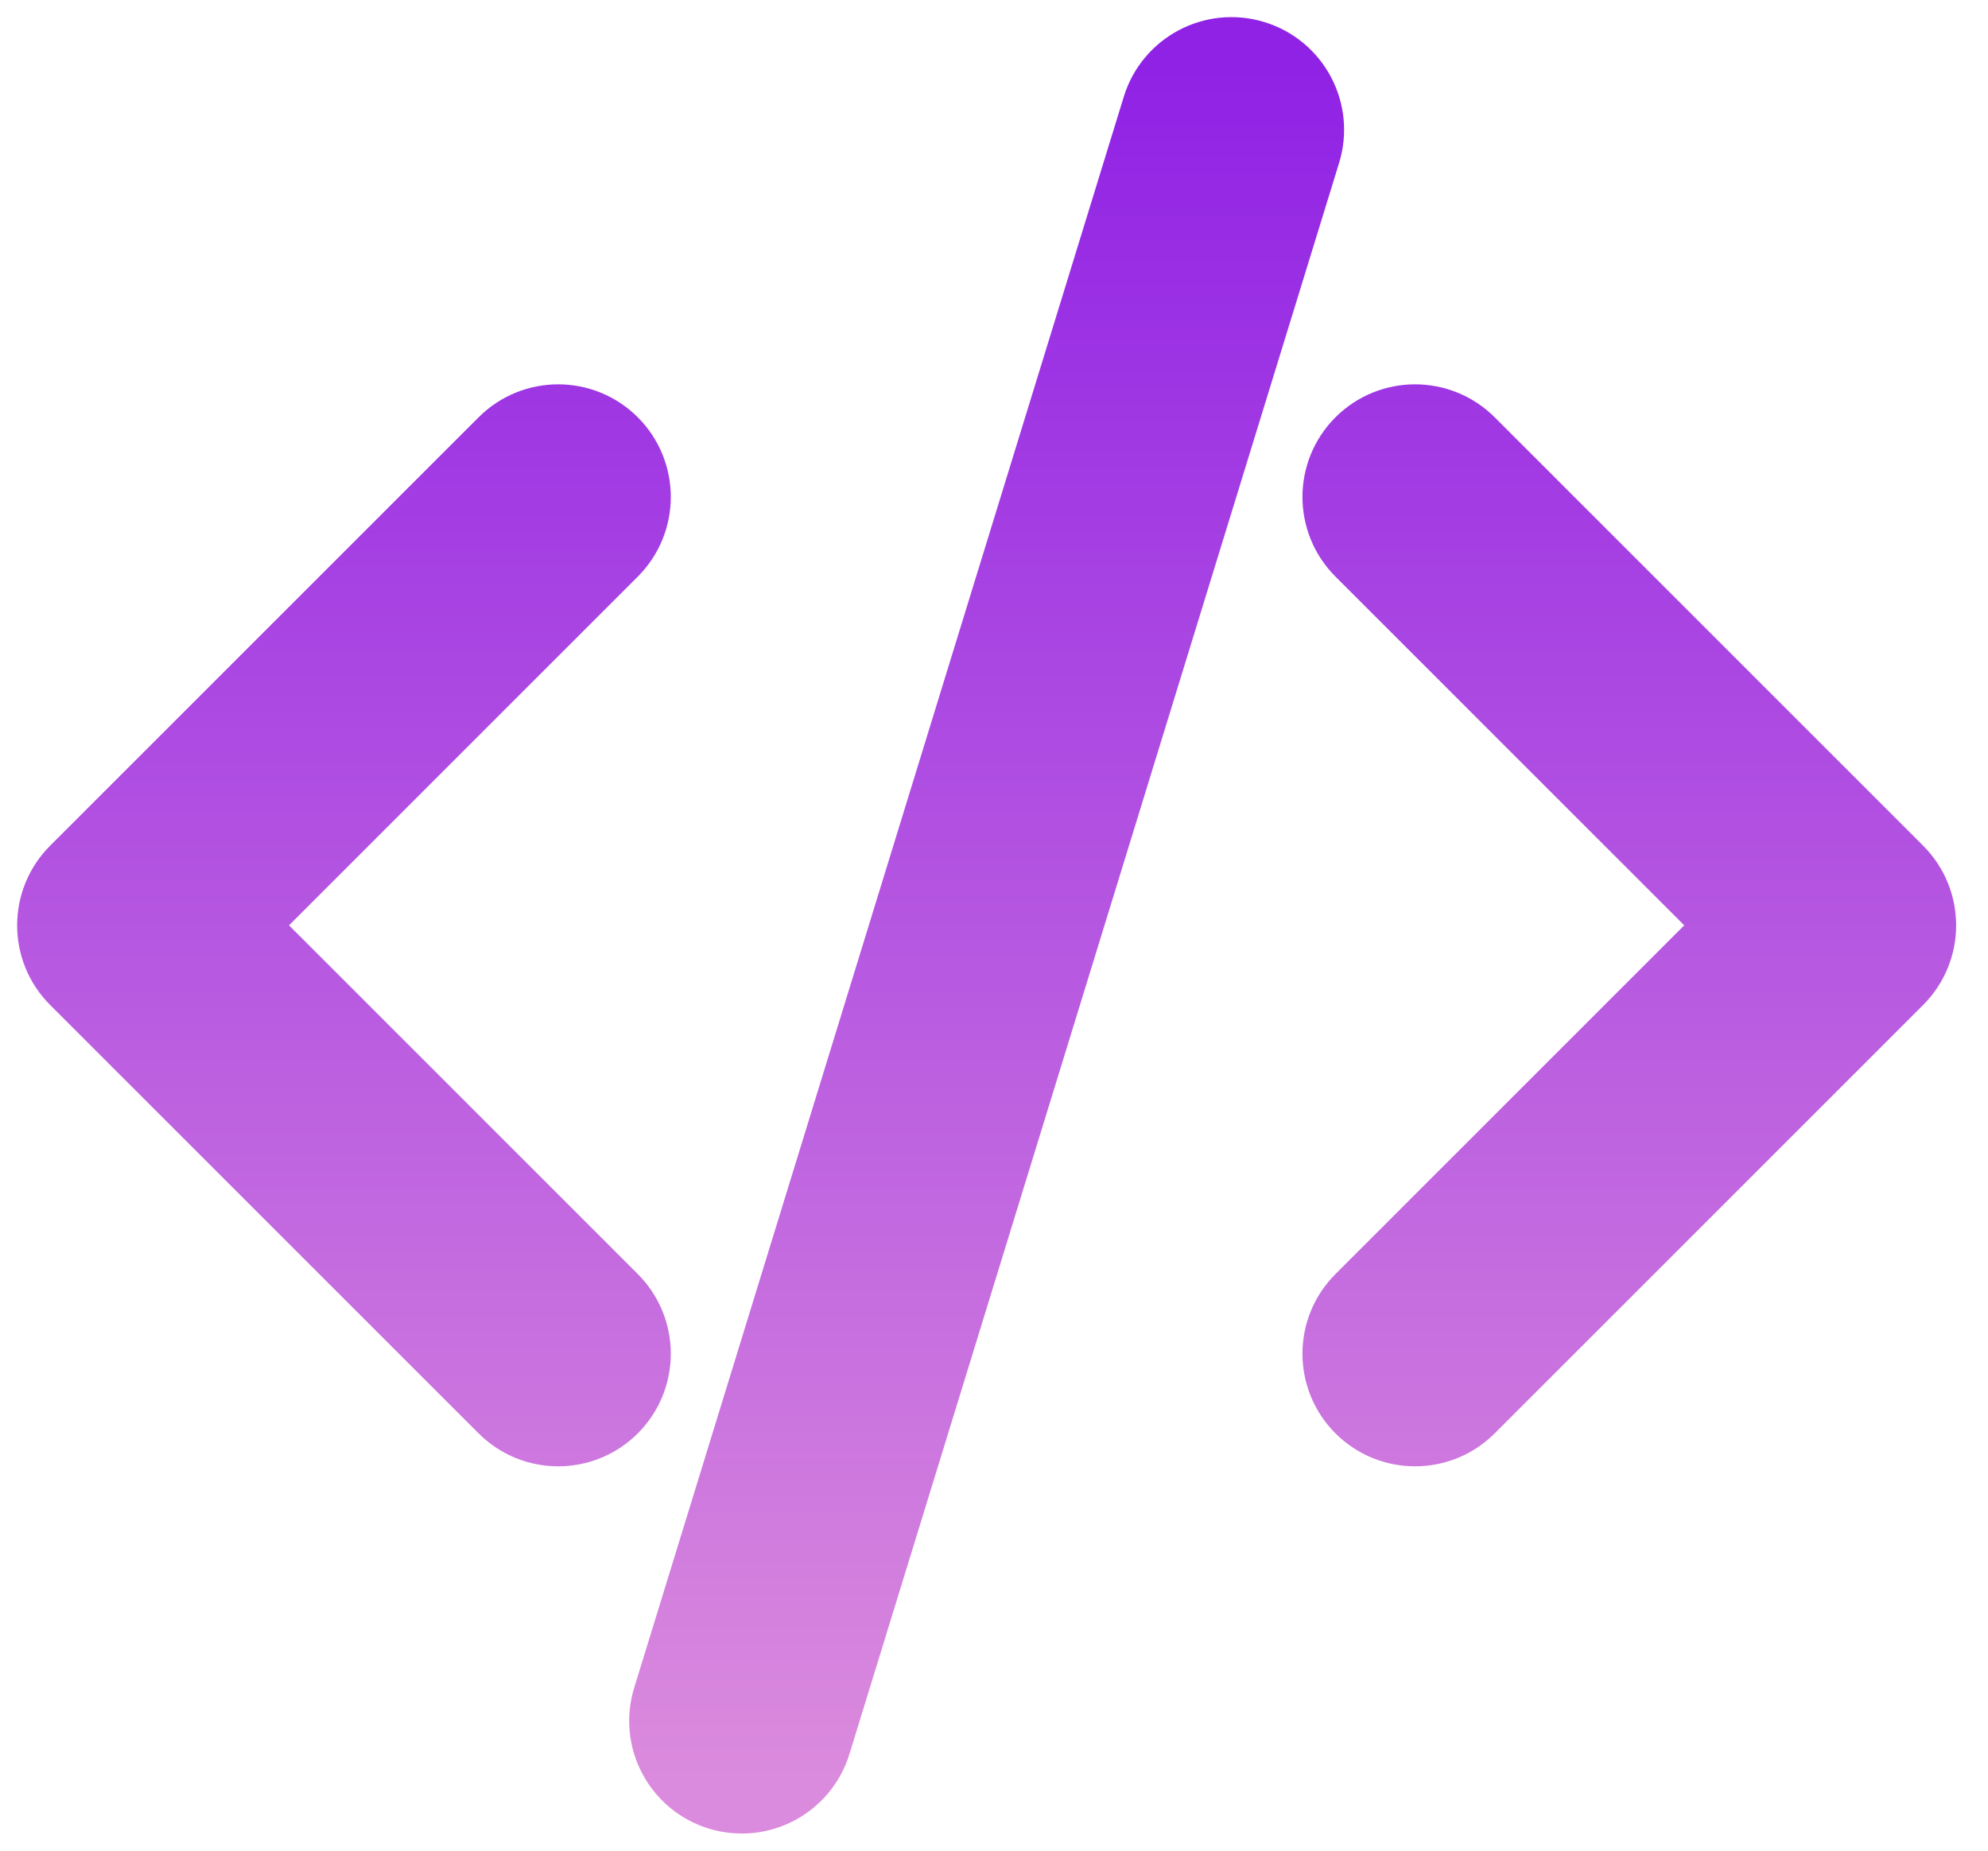
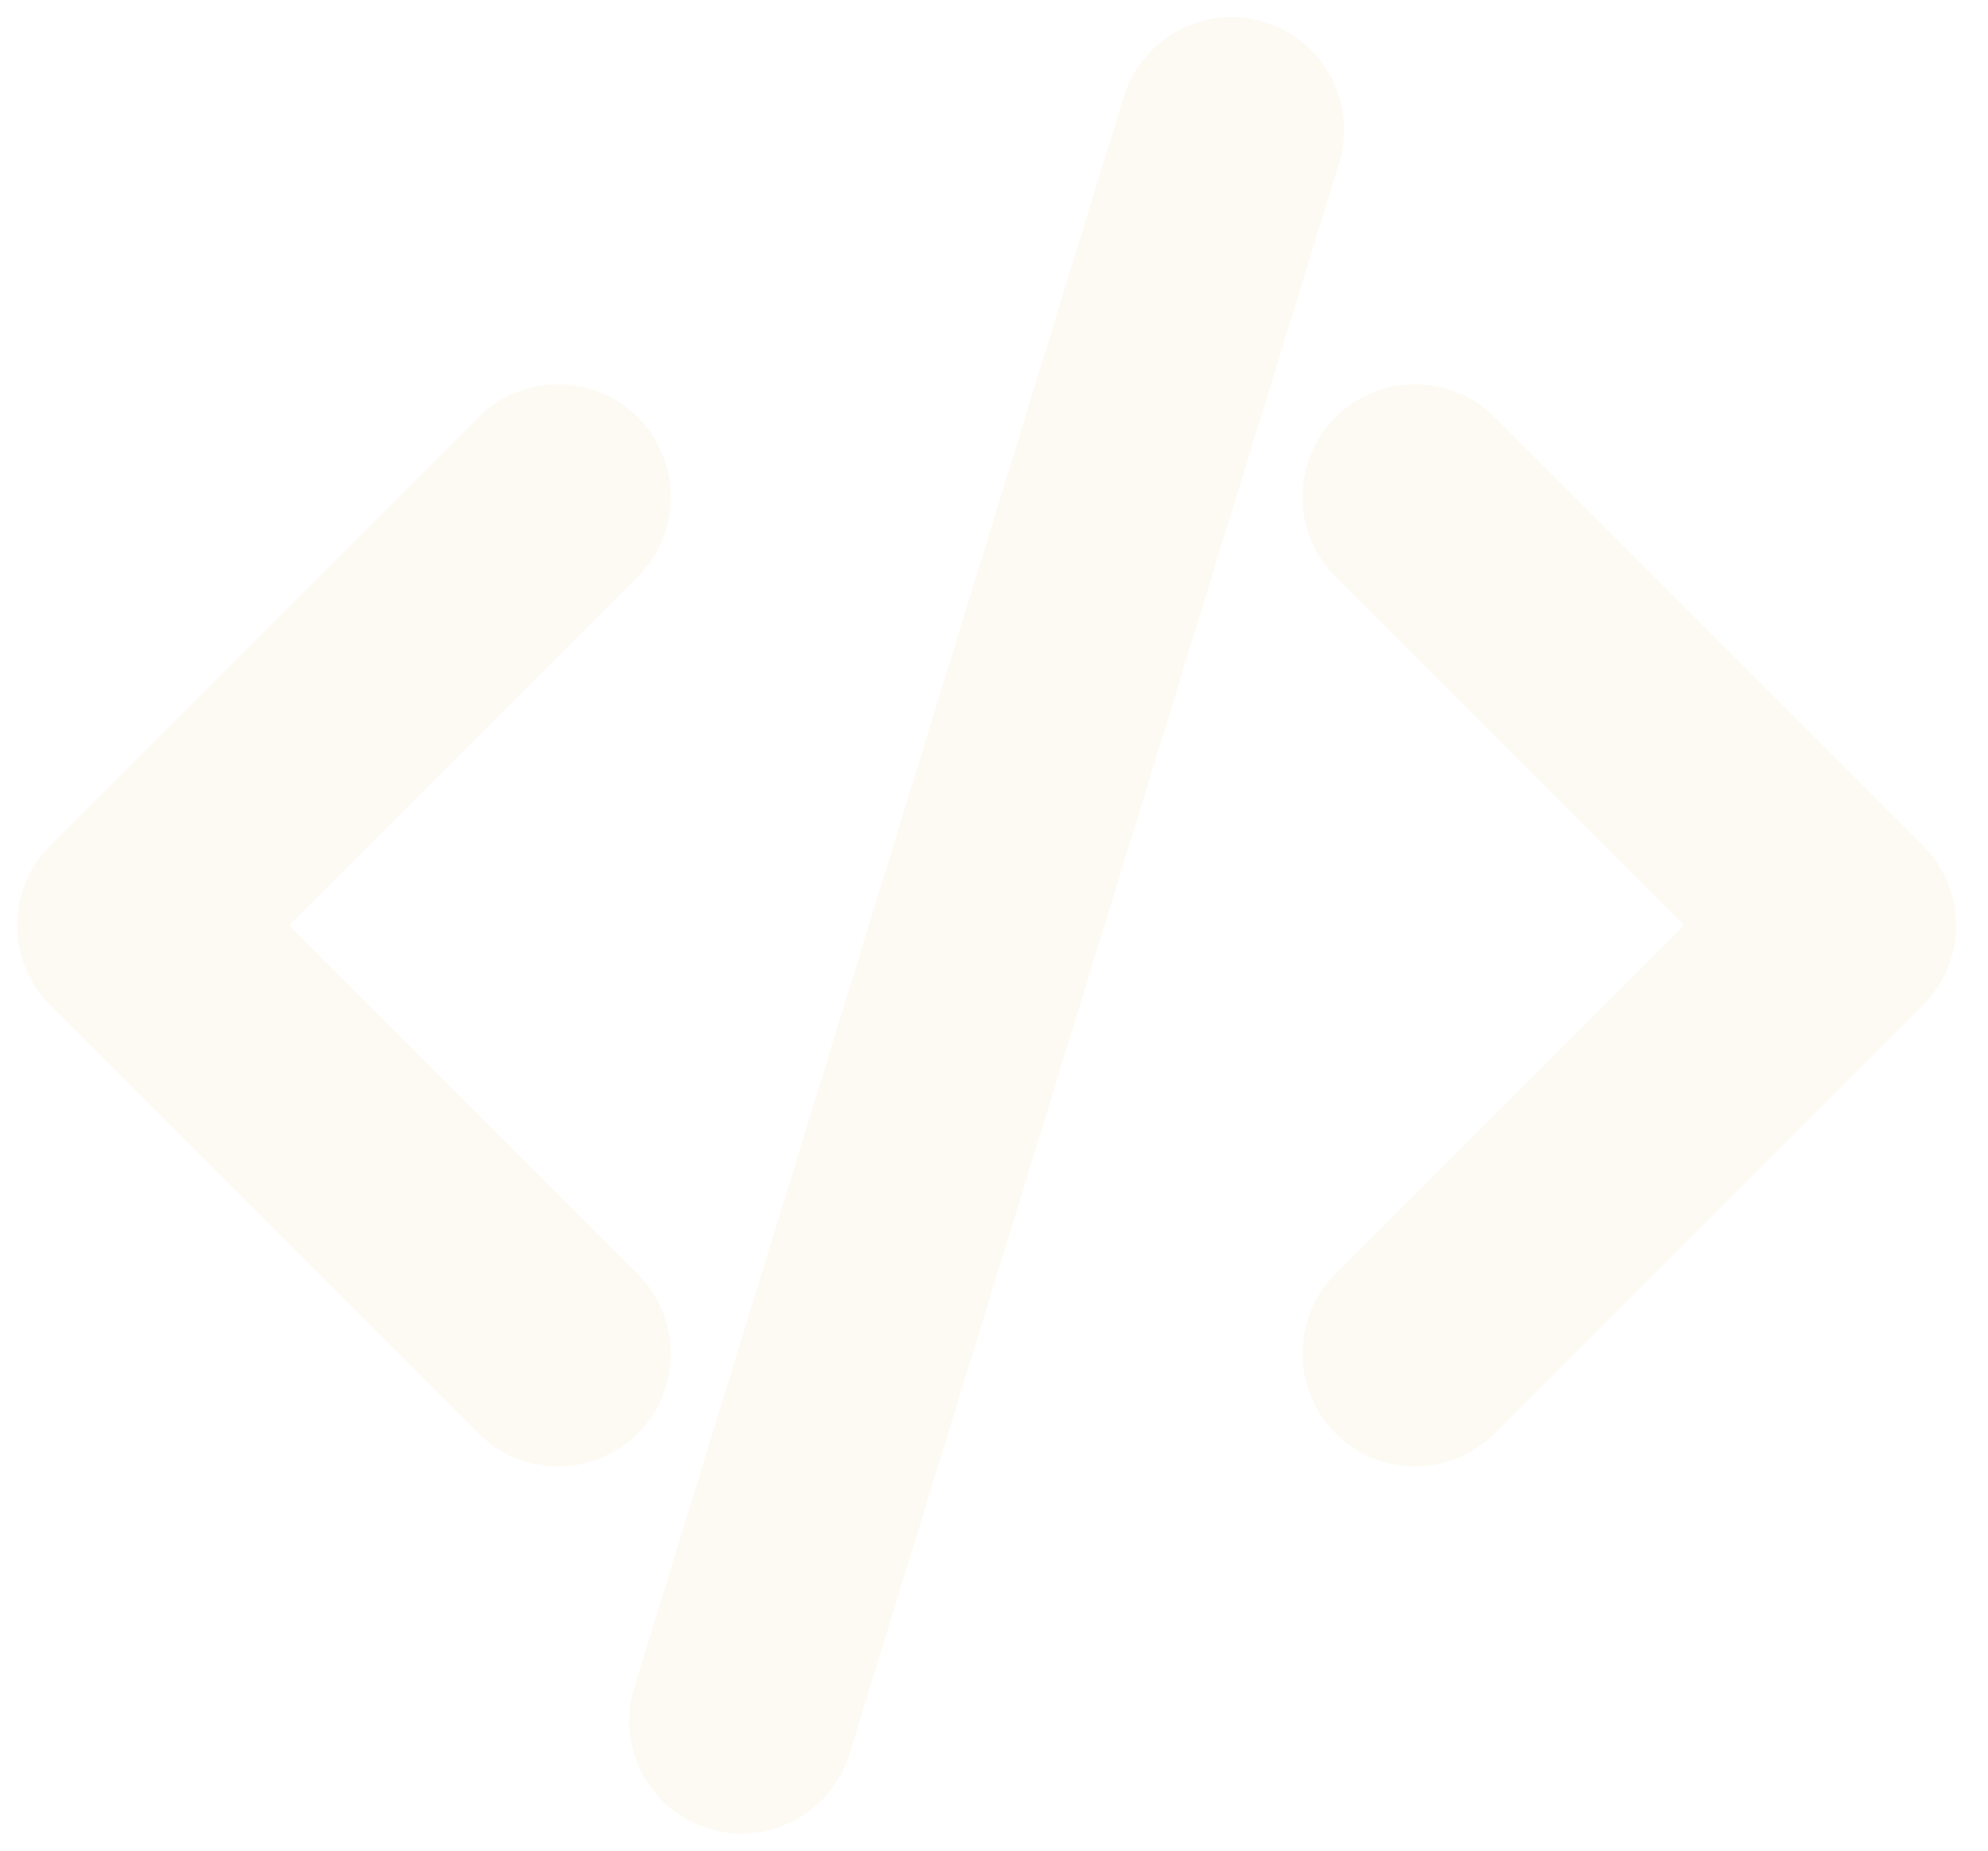
- <svg xmlns="http://www.w3.org/2000/svg" width="58" height="54" viewBox="0 0 58 54" fill="none">
-   <path d="M37.635 4.311C37.925 3.369 37.396 2.369 36.453 2.079C35.511 1.789 34.511 2.318 34.221 3.261L19.936 49.689C19.646 50.631 20.175 51.63 21.117 51.921C22.06 52.211 23.059 51.682 23.349 50.739L37.635 4.311Z" fill="url(#paint0_linear_168_206)" />
-   <path d="M17.548 13.238C18.245 13.935 18.245 15.066 17.548 15.763L6.311 27L17.548 38.237C18.245 38.934 18.245 40.065 17.548 40.762C16.851 41.46 15.72 41.46 15.023 40.762L2.523 28.263C1.826 27.565 1.826 26.435 2.523 25.737L15.023 13.238C15.72 12.54 16.851 12.54 17.548 13.238Z" fill="url(#paint1_linear_168_206)" />
-   <path d="M40.022 13.238C39.325 13.935 39.325 15.066 40.022 15.763L51.259 27L40.022 38.237C39.325 38.934 39.325 40.065 40.022 40.762C40.72 41.46 41.85 41.46 42.548 40.762L55.047 28.263C55.745 27.565 55.745 26.435 55.047 25.737L42.548 13.238C41.85 12.54 40.72 12.54 40.022 13.238Z" fill="url(#paint2_linear_168_206)" />
-   <path d="M37.635 4.311C37.925 3.369 37.396 2.369 36.453 2.079C35.511 1.789 34.511 2.318 34.221 3.261L19.936 49.689C19.646 50.631 20.175 51.63 21.117 51.921C22.06 52.211 23.059 51.682 23.349 50.739L37.635 4.311Z" stroke="url(#paint3_linear_168_206)" stroke-width="3" stroke-linecap="round" stroke-linejoin="round" />
-   <path d="M17.548 13.238C18.245 13.935 18.245 15.066 17.548 15.763L6.311 27L17.548 38.237C18.245 38.934 18.245 40.065 17.548 40.762C16.851 41.46 15.72 41.46 15.023 40.762L2.523 28.263C1.826 27.565 1.826 26.435 2.523 25.737L15.023 13.238C15.72 12.54 16.851 12.54 17.548 13.238Z" stroke="url(#paint4_linear_168_206)" stroke-width="3" stroke-linecap="round" stroke-linejoin="round" />
-   <path d="M40.022 13.238C39.325 13.935 39.325 15.066 40.022 15.763L51.259 27L40.022 38.237C39.325 38.934 39.325 40.065 40.022 40.762C40.72 41.46 41.85 41.46 42.548 40.762L55.047 28.263C55.745 27.565 55.745 26.435 55.047 25.737L42.548 13.238C41.85 12.54 40.72 12.54 40.022 13.238Z" stroke="url(#paint5_linear_168_206)" stroke-width="3" stroke-linecap="round" stroke-linejoin="round" />
-   <defs>
-     <linearGradient id="paint0_linear_168_206" x1="28.785" y1="2" x2="28.785" y2="52" gradientUnits="userSpaceOnUse">
-       <stop stop-color="#9022E5" />
-       <stop offset="1" stop-color="#DB8BDD" />
-     </linearGradient>
-     <linearGradient id="paint1_linear_168_206" x1="28.785" y1="2" x2="28.785" y2="52" gradientUnits="userSpaceOnUse">
-       <stop stop-color="#9022E5" />
-       <stop offset="1" stop-color="#DB8BDD" />
-     </linearGradient>
-     <linearGradient id="paint2_linear_168_206" x1="28.785" y1="2" x2="28.785" y2="52" gradientUnits="userSpaceOnUse">
-       <stop stop-color="#9022E5" />
-       <stop offset="1" stop-color="#DB8BDD" />
-     </linearGradient>
-     <linearGradient id="paint3_linear_168_206" x1="28.785" y1="2" x2="28.785" y2="52" gradientUnits="userSpaceOnUse">
-       <stop stop-color="#9022E5" />
-       <stop offset="1" stop-color="#DB8BDD" />
-     </linearGradient>
-     <linearGradient id="paint4_linear_168_206" x1="28.785" y1="2" x2="28.785" y2="52" gradientUnits="userSpaceOnUse">
-       <stop stop-color="#9022E5" />
-       <stop offset="1" stop-color="#DB8BDD" />
-     </linearGradient>
-     <linearGradient id="paint5_linear_168_206" x1="28.785" y1="2" x2="28.785" y2="52" gradientUnits="userSpaceOnUse">
-       <stop stop-color="#9022E5" />
-       <stop offset="1" stop-color="#DB8BDD" />
-     </linearGradient>
-   </defs>
+ <svg xmlns="http://www.w3.org/2000/svg" width="58" height="54" viewBox="0 0 58 54" fill="#fdfaf3">
+   <path d="M37.635 4.311C37.925 3.369 37.396 2.369 36.453 2.079C35.511 1.789 34.511 2.318 34.221 3.261L19.936 49.689C19.646 50.631 20.175 51.63 21.117 51.921C22.06 52.211 23.059 51.682 23.349 50.739L37.635 4.311Z" />
+   <path d="M17.548 13.238C18.245 13.935 18.245 15.066 17.548 15.763L6.311 27L17.548 38.237C18.245 38.934 18.245 40.065 17.548 40.762C16.851 41.46 15.72 41.46 15.023 40.762L2.523 28.263C1.826 27.565 1.826 26.435 2.523 25.737L15.023 13.238C15.72 12.54 16.851 12.54 17.548 13.238Z" />
+   <path d="M40.022 13.238C39.325 13.935 39.325 15.066 40.022 15.763L51.259 27L40.022 38.237C39.325 38.934 39.325 40.065 40.022 40.762C40.72 41.46 41.85 41.46 42.548 40.762L55.047 28.263C55.745 27.565 55.745 26.435 55.047 25.737L42.548 13.238C41.85 12.54 40.72 12.54 40.022 13.238Z" />
+   <path d="M37.635 4.311C37.925 3.369 37.396 2.369 36.453 2.079C35.511 1.789 34.511 2.318 34.221 3.261L19.936 49.689C19.646 50.631 20.175 51.63 21.117 51.921C22.06 52.211 23.059 51.682 23.349 50.739L37.635 4.311Z" stroke="#fdfaf3" stroke-width="3" stroke-linecap="round" stroke-linejoin="round" />
+   <path d="M17.548 13.238C18.245 13.935 18.245 15.066 17.548 15.763L6.311 27L17.548 38.237C18.245 38.934 18.245 40.065 17.548 40.762C16.851 41.46 15.72 41.46 15.023 40.762L2.523 28.263C1.826 27.565 1.826 26.435 2.523 25.737L15.023 13.238C15.72 12.54 16.851 12.54 17.548 13.238Z" stroke="#fdfaf3" stroke-width="3" stroke-linecap="round" stroke-linejoin="round" />
+   <path d="M40.022 13.238C39.325 13.935 39.325 15.066 40.022 15.763L51.259 27L40.022 38.237C39.325 38.934 39.325 40.065 40.022 40.762C40.72 41.46 41.85 41.46 42.548 40.762L55.047 28.263C55.745 27.565 55.745 26.435 55.047 25.737L42.548 13.238C41.85 12.54 40.72 12.54 40.022 13.238Z" stroke="#fdfaf3" stroke-width="3" stroke-linecap="round" stroke-linejoin="round" />
</svg>
